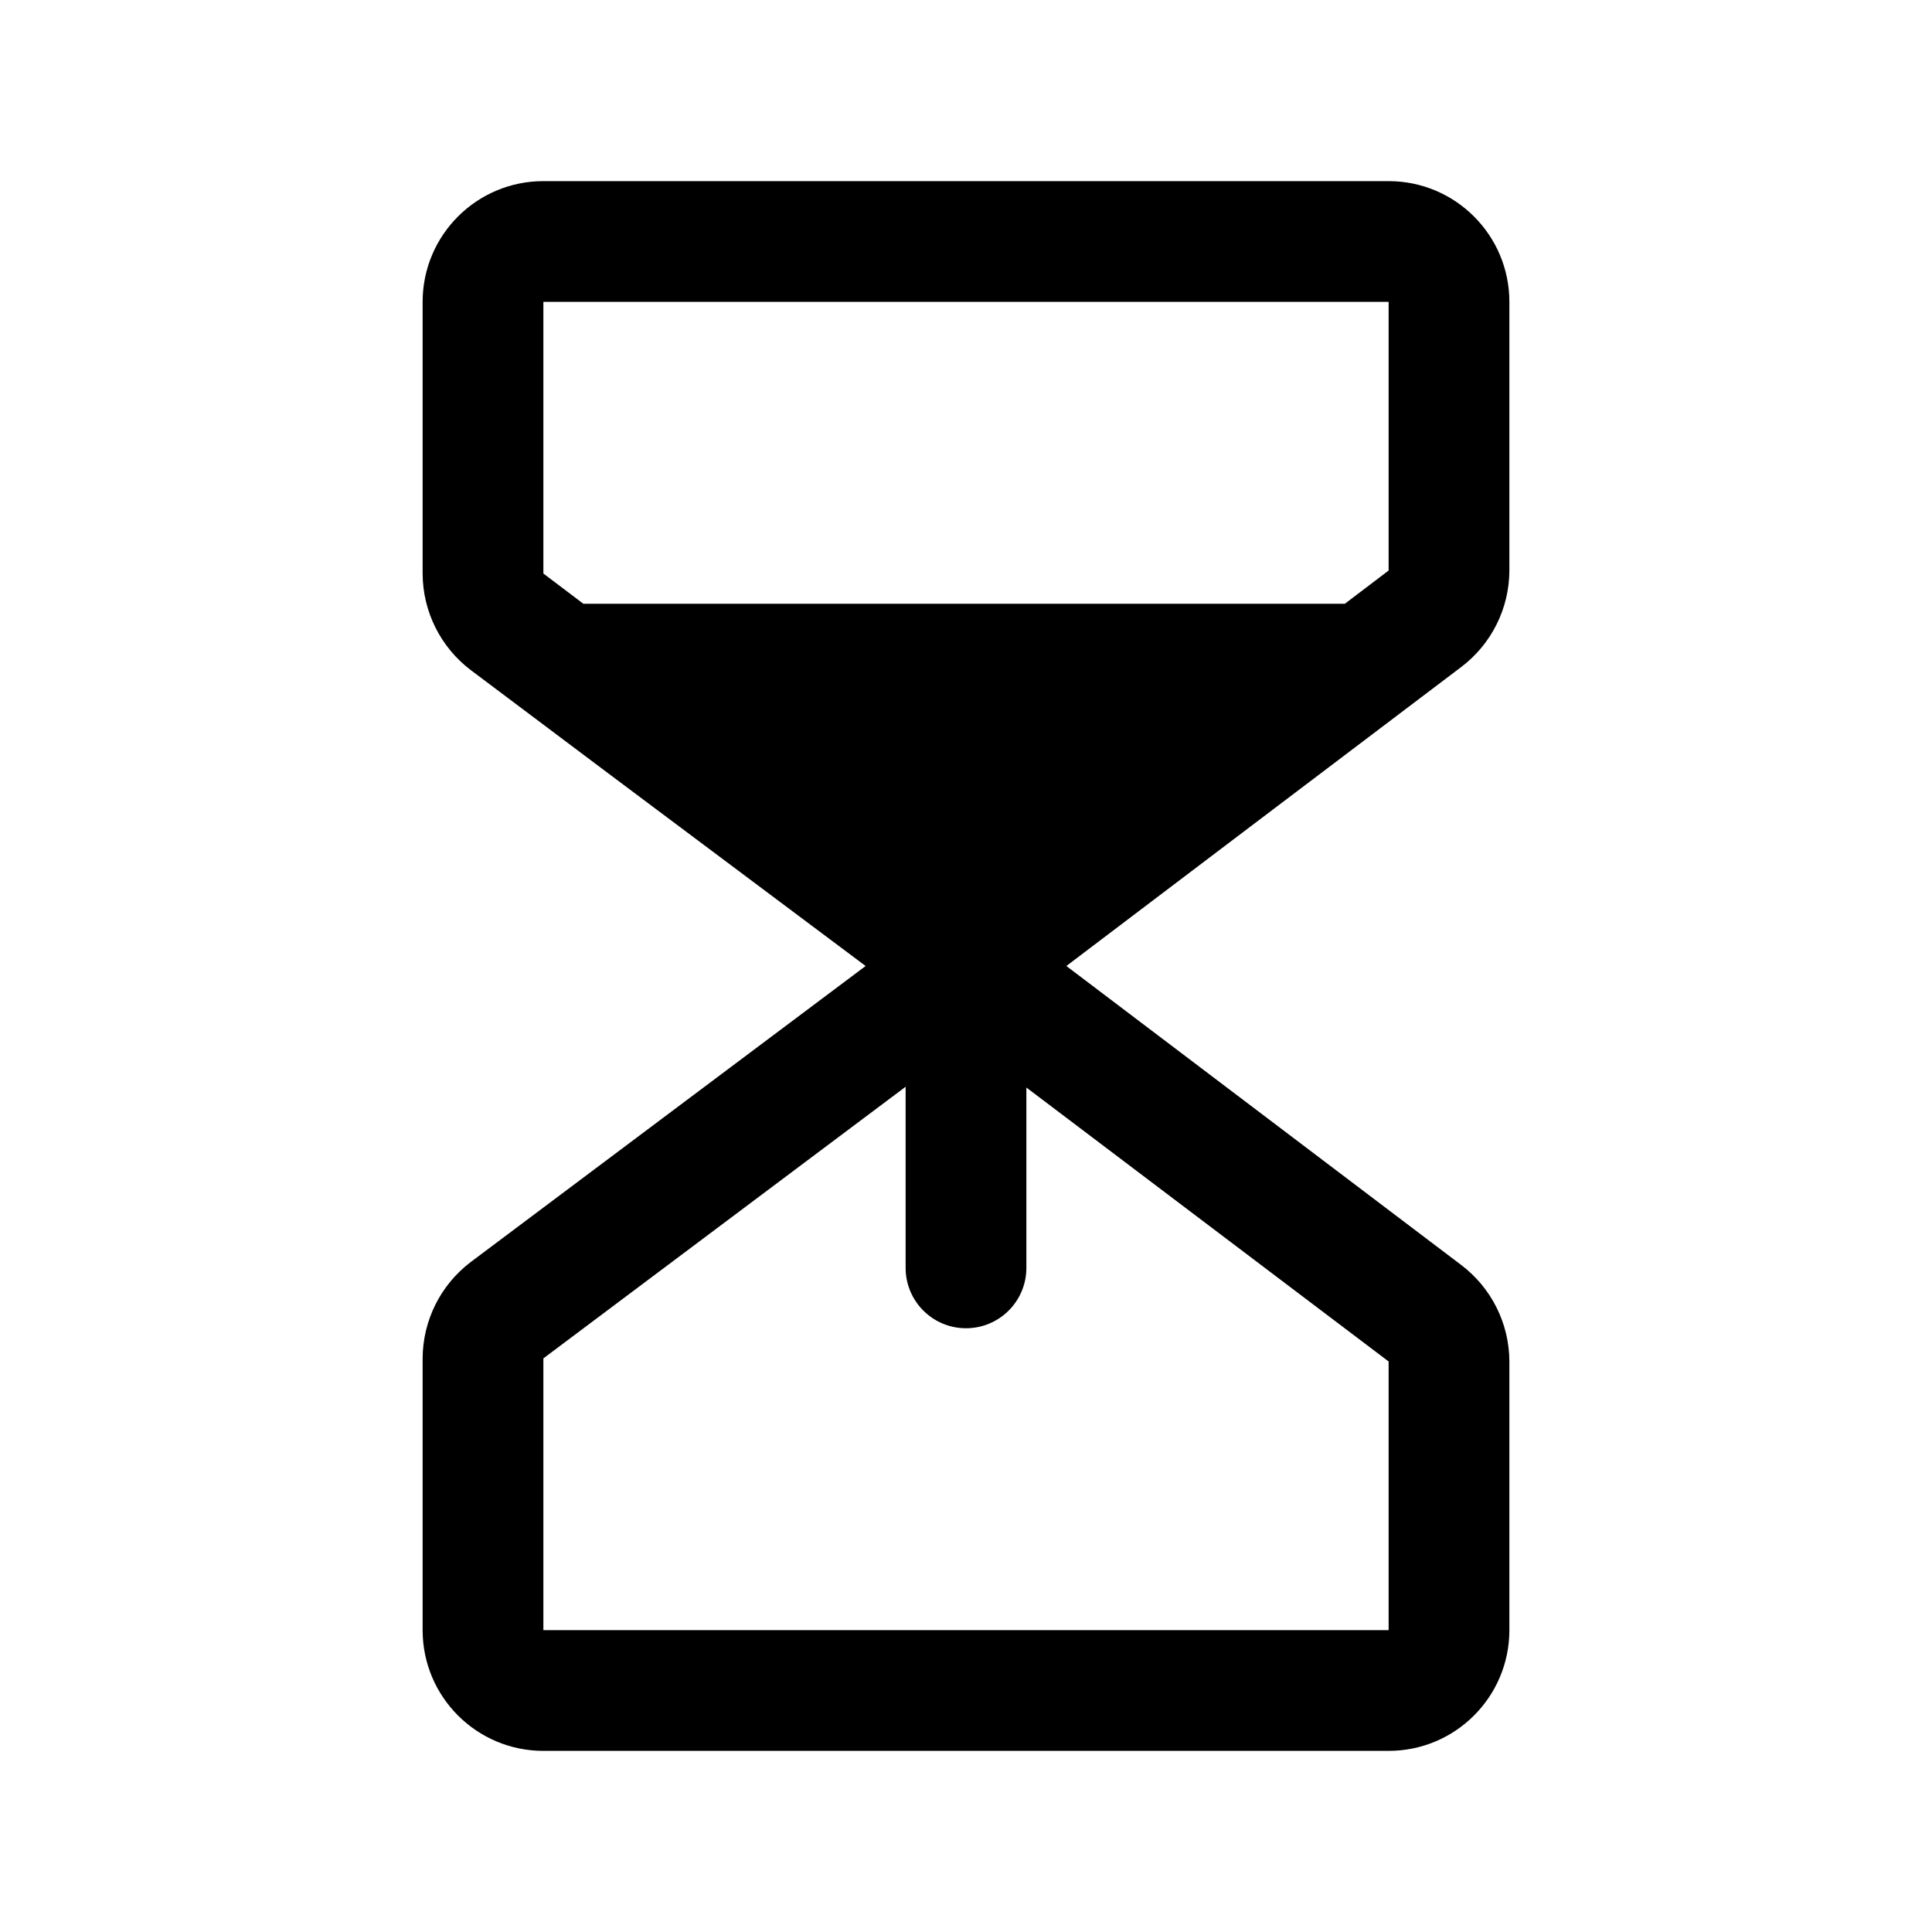
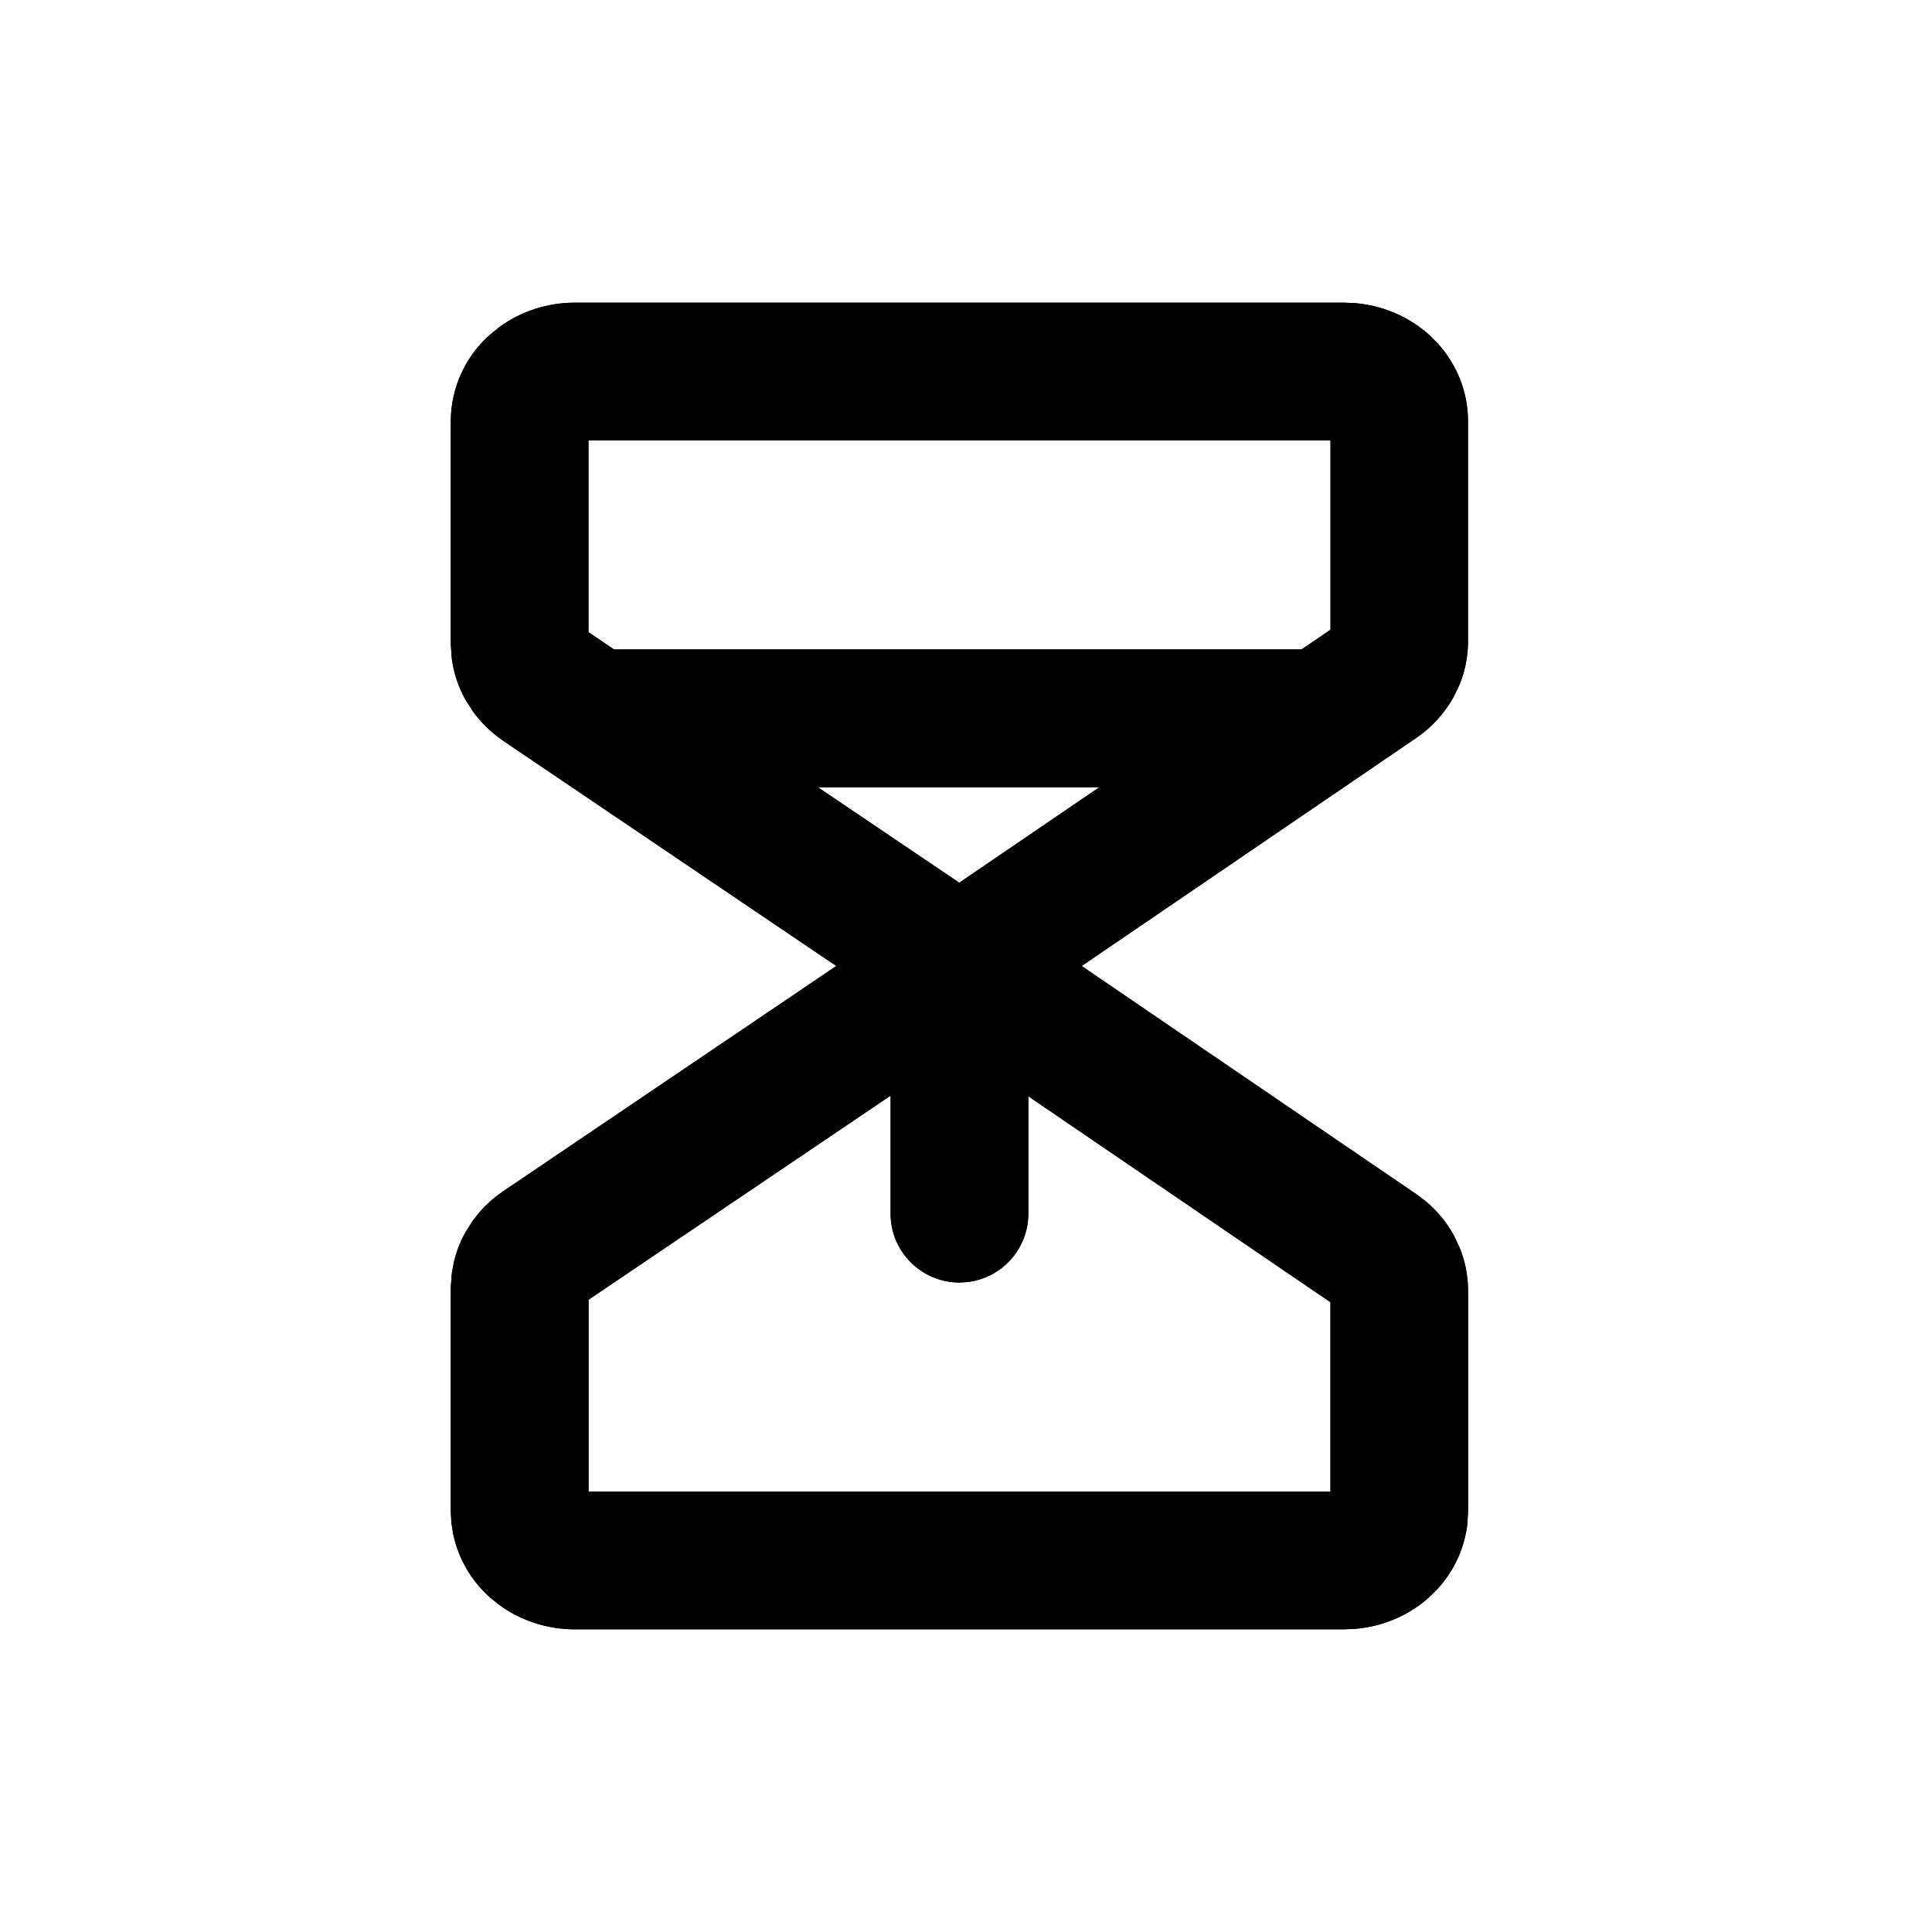
- <svg xmlns="http://www.w3.org/2000/svg" viewBox="0 0 20 20" fill="none">
-   <path d="M15.125 6.906a1.257 1.257 0 0 0 .5-1V3.125a1.25 1.25 0 0 0-1.25-1.25h-8.75a1.25 1.25 0 0 0-1.25 1.25v2.813a1.258 1.258 0 0 0 .5 1L6.289 8l2.672 2-4.086 3.063a1.258 1.258 0 0 0-.5 1v2.812a1.25 1.25 0 0 0 1.25 1.25h8.75a1.25 1.25 0 0 0 1.25-1.25v-2.781a1.257 1.257 0 0 0-.5-1L11.039 10l1.774-1.344 2.312-1.75Zm-9.5-3.781h8.75v2.781l-.453.344H6.039l-.414-.313V3.126Zm8.75 10.969v2.781h-8.75v-2.813l3.75-2.812v1.875a.625.625 0 1 0 1.25 0v-1.867l3.75 2.836Z" fill="currentColor" />
+ <svg xmlns="http://www.w3.org/2000/svg" viewBox="0 0 30 30" fill="none">
+   <path d="M21.052 4.708c.415.037.82.204 1.141.493l.132.132c.293.323.47.746.47 1.206v3.43a1.785 1.785 0 0 1-.128.654l-.096.201a1.875 1.875 0 0 1-.58.635l-.003.002L16.796 15l5.192 3.54.014.01.145.11.013.012c.163.14.304.31.411.504l.096.201c.083.206.127.428.129.654v3.43l-.01.195a1.8 1.8 0 0 1-.46 1.012l-.133.132c-.32.29-.726.455-1.141.492l-.179.008H8.923c-.417 0-.833-.13-1.177-.384l-.142-.116a1.821 1.821 0 0 1-.567-.978l-.026-.166-.002-.016L7 23.478v-3.483l.001-.021.014-.188.002-.018.03-.166c.038-.162.098-.319.179-.464l.01-.016.098-.155.01-.015.101-.128c.104-.12.223-.225.352-.314l.016-.012L12.986 15l-5.174-3.498-.015-.012a1.889 1.889 0 0 1-.453-.442l-.118-.186a1.799 1.799 0 0 1-.21-.63L7 10.008V6.539a1.8 1.8 0 0 1 .604-1.338l.142-.116c.343-.254.76-.385 1.177-.385h11.95l.179.008ZM9.139 20.182v2.98h11.52v-2.941l-4.691-3.198v1.823a1.07 1.07 0 0 1-.96 1.063l-.11.006a1.07 1.07 0 0 1-1.069-1.07v-1.832l-4.69 3.169Zm-.121.082h.002l.006-.006-.008.006Zm5.877-6.557 2.176-1.483H12.7l2.196 1.483Zm-5.756-3.89.395.268H20.21l.45-.307v-2.94H9.138v2.98Z" fill="currentColor" />
+   <path d="M21.052 4.708c.415.037.82.204 1.141.493l.132.132c.293.323.47.746.47 1.206v3.43a1.785 1.785 0 0 1-.128.654l-.096.201a1.875 1.875 0 0 1-.58.635l-.003.002L16.796 15l5.192 3.54.014.01.145.11.013.012c.163.14.304.31.411.504l.096.201c.083.206.127.428.129.654v3.43l-.01.195a1.8 1.8 0 0 1-.46 1.012l-.133.132c-.32.29-.726.455-1.141.492l-.179.008H8.923c-.417 0-.833-.13-1.177-.384l-.142-.116a1.821 1.821 0 0 1-.567-.978l-.026-.166-.002-.016L7 23.478v-3.483l.001-.021.014-.188.002-.018.03-.166c.038-.162.098-.319.179-.464l.01-.016.098-.155.01-.015.101-.128c.104-.12.223-.225.352-.314l.016-.012L12.986 15l-5.174-3.498-.015-.012a1.889 1.889 0 0 1-.453-.442l-.118-.186a1.799 1.799 0 0 1-.21-.63L7 10.008V6.539a1.8 1.8 0 0 1 .604-1.338l.142-.116c.343-.254.76-.385 1.177-.385h11.95l.179.008ZM9.139 20.182v2.98h11.52v-2.941l-4.691-3.198v1.823a1.07 1.07 0 0 1-.96 1.063l-.11.006a1.07 1.07 0 0 1-1.069-1.07v-1.832l-4.69 3.169Zm-.121.082h.002l.006-.006-.008.006Zm5.877-6.557 2.176-1.483H12.7l2.196 1.483Zm-5.756-3.89.395.268H20.21l.45-.307v-2.94H9.138v2.98Z" fill="currentColor" />
</svg>
